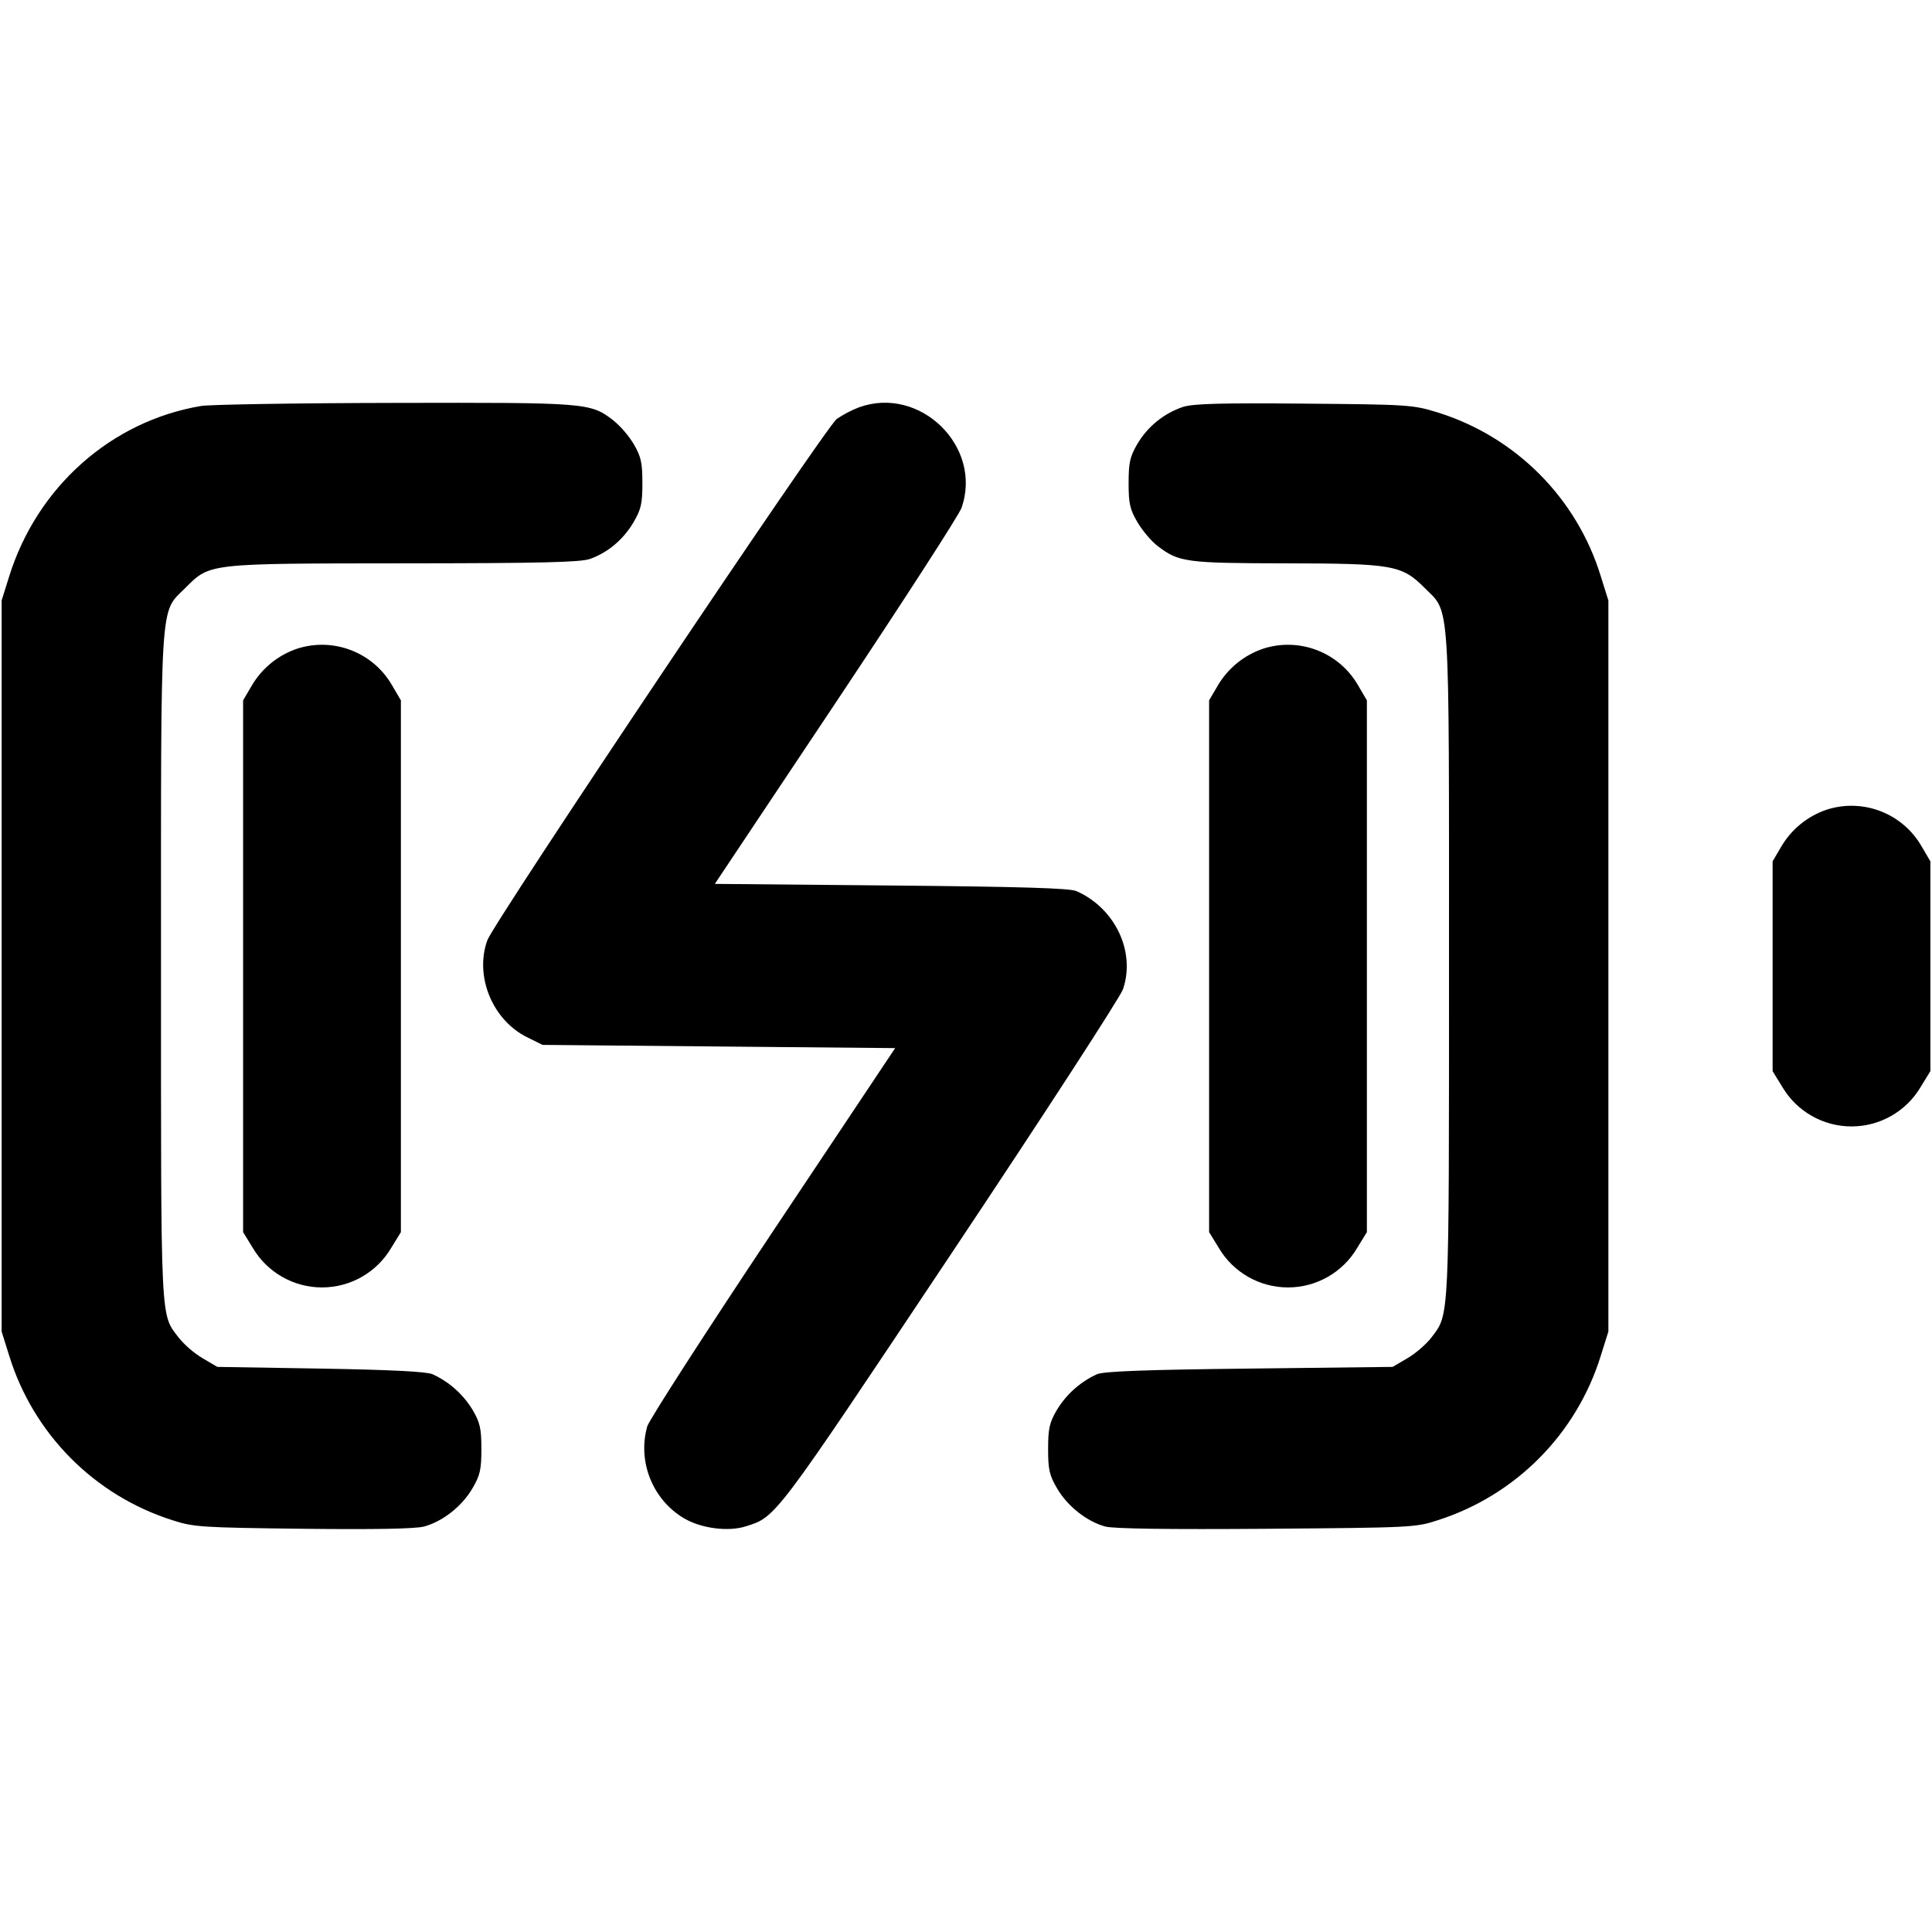
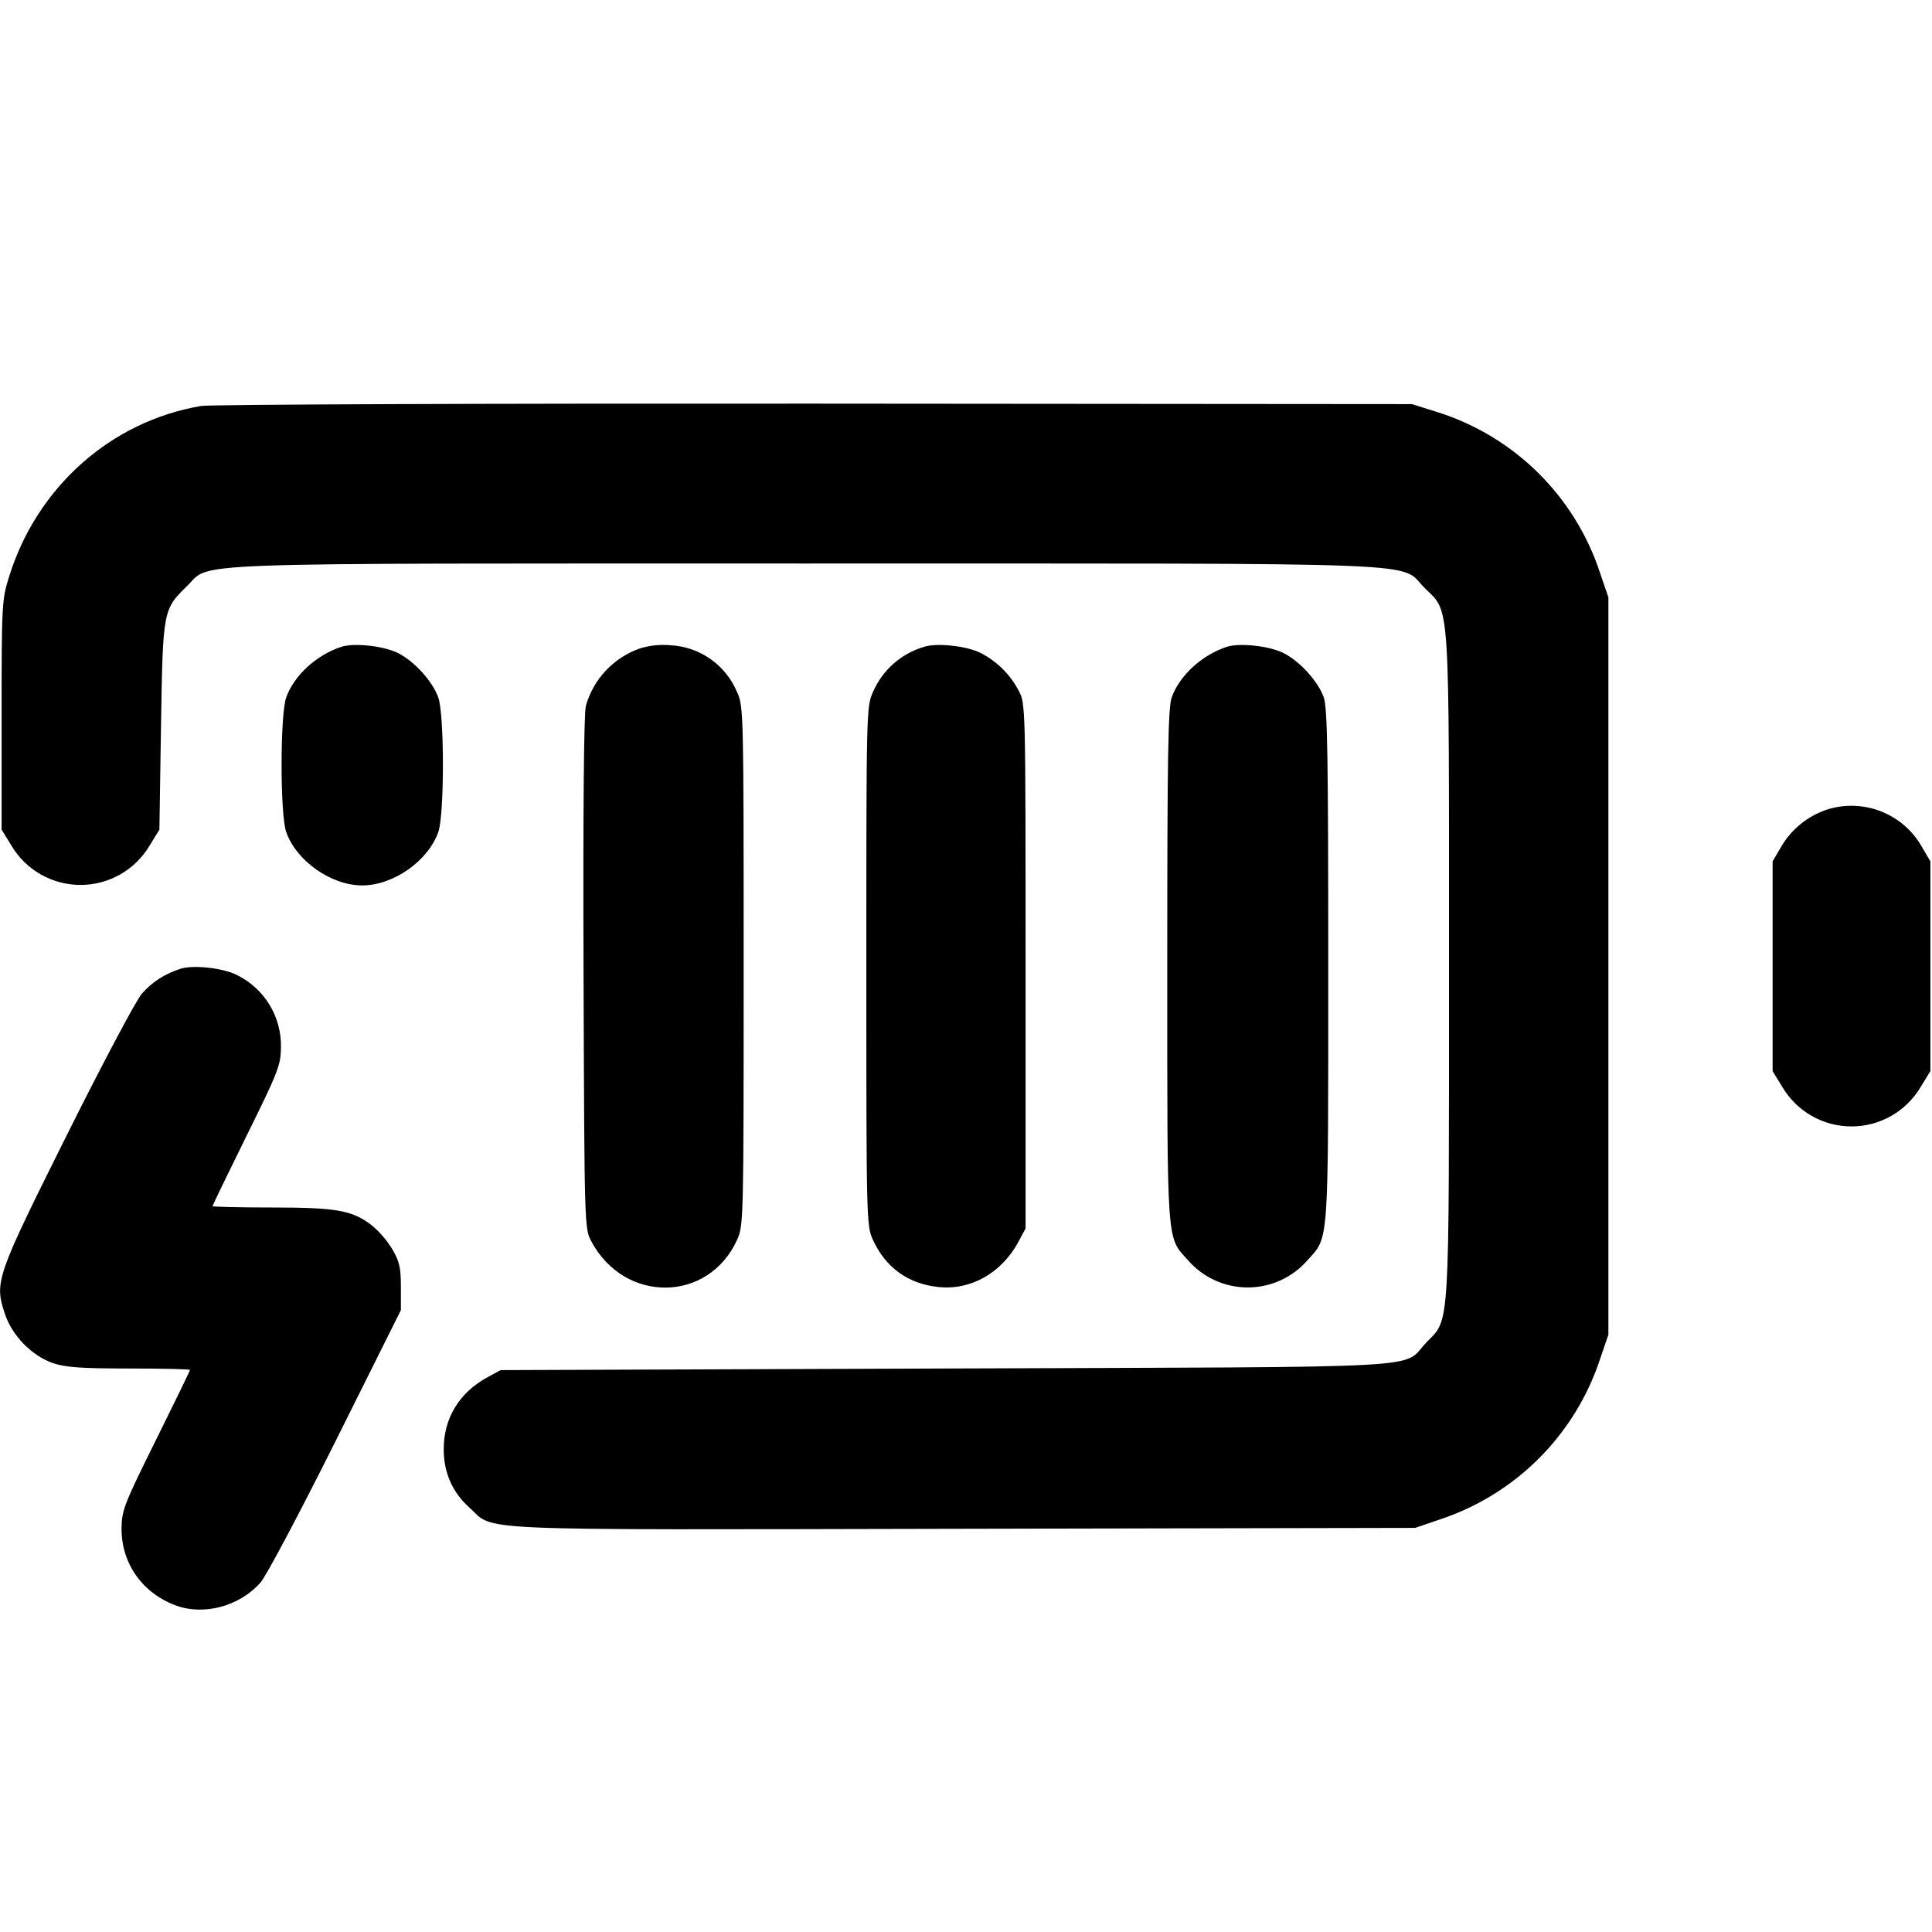
<svg xmlns="http://www.w3.org/2000/svg" width="24" height="24" fill="none">
-   <path d="M2.499 5.043C1.383 5.23.461 6.048.114 7.16l-.094.3v9.08l.094.3a3.106 3.106 0 0 0 2.026 2.044c.264.086.355.092 1.624.107.883.01 1.399.001 1.504-.028.23-.062.469-.25.599-.471.097-.165.113-.235.113-.492 0-.254-.017-.328-.108-.484a1.136 1.136 0 0 0-.499-.445c-.077-.033-.519-.055-1.393-.07L2.7 16.98l-.184-.108a1.199 1.199 0 0 1-.291-.249C1.99 16.315 2 16.515 2 12.022c0-4.66-.017-4.399.3-4.716.312-.311.263-.306 2.717-.308 1.702-.001 2.195-.013 2.313-.055.221-.079.414-.241.539-.454.095-.161.111-.233.111-.489 0-.254-.017-.328-.108-.484a1.209 1.209 0 0 0-.254-.295c-.287-.219-.321-.221-2.714-.216-1.212.002-2.295.02-2.405.038m8.169.018a1.412 1.412 0 0 0-.273.143c-.136.096-4.257 6.246-4.341 6.476-.161.446.063.993.496 1.206l.19.094 2.19.02 2.19.02-1.521 2.28c-.836 1.254-1.538 2.343-1.559 2.42-.123.438.068.912.459 1.142.214.125.546.168.765.099.379-.12.346-.077 2.541-3.369 1.147-1.719 2.112-3.206 2.145-3.303.159-.466-.097-1.006-.577-1.219-.084-.037-.674-.055-2.303-.07l-2.19-.02 1.504-2.255c.827-1.241 1.529-2.327 1.56-2.415.268-.76-.516-1.527-1.276-1.249m4.027-.006a1.05 1.05 0 0 0-.567.461c-.091.156-.108.23-.108.484 0 .256.016.328.111.489.061.103.173.236.25.294.263.201.353.213 1.582.215 1.343.002 1.45.021 1.734.305.32.32.303.056.303 4.698 0 4.457.007 4.318-.221 4.617-.061.08-.194.195-.295.254l-.184.108-1.78.021c-1.288.014-1.811.034-1.893.07a1.137 1.137 0 0 0-.499.445c-.091.156-.108.23-.108.484 0 .257.016.327.113.492.129.22.369.409.597.471.104.028.785.037 2.004.028 1.802-.014 1.853-.016 2.126-.106a3.111 3.111 0 0 0 2.026-2.045l.094-.3V7.46l-.094-.3a3.077 3.077 0 0 0-2.025-2.036c-.31-.096-.366-.099-1.661-.11-1.034-.009-1.378 0-1.505.041m-11 3.002a1.04 1.04 0 0 0-.567.459L3.02 8.7v6.606l.121.197a.998.998 0 0 0 1.718 0l.121-.197V8.7l-.108-.184a1.005 1.005 0 0 0-1.177-.459m12 0a1.04 1.04 0 0 0-.567.459l-.108.184v6.606l.121.197a.998.998 0 0 0 1.718 0l.121-.197V8.7l-.108-.184a1.005 1.005 0 0 0-1.177-.459m7 2a1.04 1.04 0 0 0-.567.459l-.108.184v2.606l.121.197a.998.998 0 0 0 1.718 0l.121-.197V10.7l-.108-.184a1.005 1.005 0 0 0-1.177-.459" fill-rule="evenodd" fill="#000" />
+   <path d="M2.499 5.043C1.38 5.232.461 6.048.114 7.16.023 7.451.02 7.503.02 8.883v1.423l.121.197a.998.998 0 0 0 1.718 0l.121-.196L2 9.023c.023-1.442.025-1.452.321-1.74C2.635 6.979 2.062 7 10 7c7.991 0 7.369-.024 7.697.303.32.32.303.056.303 4.697 0 4.592.013 4.373-.278 4.673-.327.337.265.305-5.962.327l-5.54.02-.16.086c-.354.192-.548.509-.548.897 0 .289.107.533.315.721.334.3-.14.28 6.133.267l5.62-.011.307-.105a3.129 3.129 0 0 0 1.988-1.988l.105-.307V7.42l-.105-.307a3.11 3.11 0 0 0-2.014-1.992l-.321-.101-7.42-.006c-4.081-.003-7.511.01-7.621.029M4.24 8.035c-.311.102-.589.358-.685.63-.076.216-.076 1.454 0 1.67.127.361.559.664.945.664.386 0 .818-.303.945-.664.076-.216.076-1.454 0-1.67-.07-.199-.295-.448-.499-.552-.175-.089-.547-.13-.706-.078m3.709.02a1.064 1.064 0 0 0-.671.712c-.025.095-.036 1.302-.029 3.321.011 3.17.011 3.172.098 3.335.414.773 1.456.76 1.81-.023.08-.176.081-.246.081-3.4s-.001-3.224-.081-3.4a.949.949 0 0 0-.834-.585.98.98 0 0 0-.374.04m3.531-.02a.995.995 0 0 0-.637.565c-.08.176-.081.246-.081 3.4s.001 3.224.081 3.4c.157.346.44.55.817.588.402.042.784-.176.993-.565l.087-.163V12c0-3.259 0-3.26-.086-3.421a1.1 1.1 0 0 0-.471-.467c-.172-.088-.545-.129-.703-.077m3.76 0c-.311.102-.589.358-.685.63-.045.126-.055.744-.055 3.335 0 3.507-.01 3.357.255 3.652a.984.984 0 0 0 1.49 0c.265-.295.255-.145.255-3.652 0-2.591-.01-3.209-.055-3.335-.07-.199-.295-.448-.499-.552-.175-.089-.547-.13-.706-.078m7.455 2.022a1.04 1.04 0 0 0-.567.459l-.108.184v2.606l.121.197a.998.998 0 0 0 1.718 0l.121-.197V10.7l-.108-.184a1.005 1.005 0 0 0-1.177-.459M2.24 12.035c-.197.065-.35.163-.477.308-.071.08-.49.87-.931 1.754-.884 1.772-.903 1.828-.771 2.225.089.27.336.522.599.612.154.052.351.066.947.066.414 0 .753.008.753.018 0 .01-.191.403-.424.873-.392.789-.424.872-.426 1.092-.004.431.251.799.664.957.354.135.8.016 1.063-.282.071-.081.492-.875.936-1.765l.807-1.618v-.288c0-.24-.018-.317-.108-.471a1.209 1.209 0 0 0-.254-.295C4.373 15.034 4.181 15 3.374 15c-.404 0-.734-.008-.734-.017 0-.009.191-.403.424-.876.391-.79.424-.877.426-1.093a.977.977 0 0 0-.547-.902c-.172-.088-.544-.129-.703-.077" fill-rule="evenodd" fill="#000" />
</svg>
